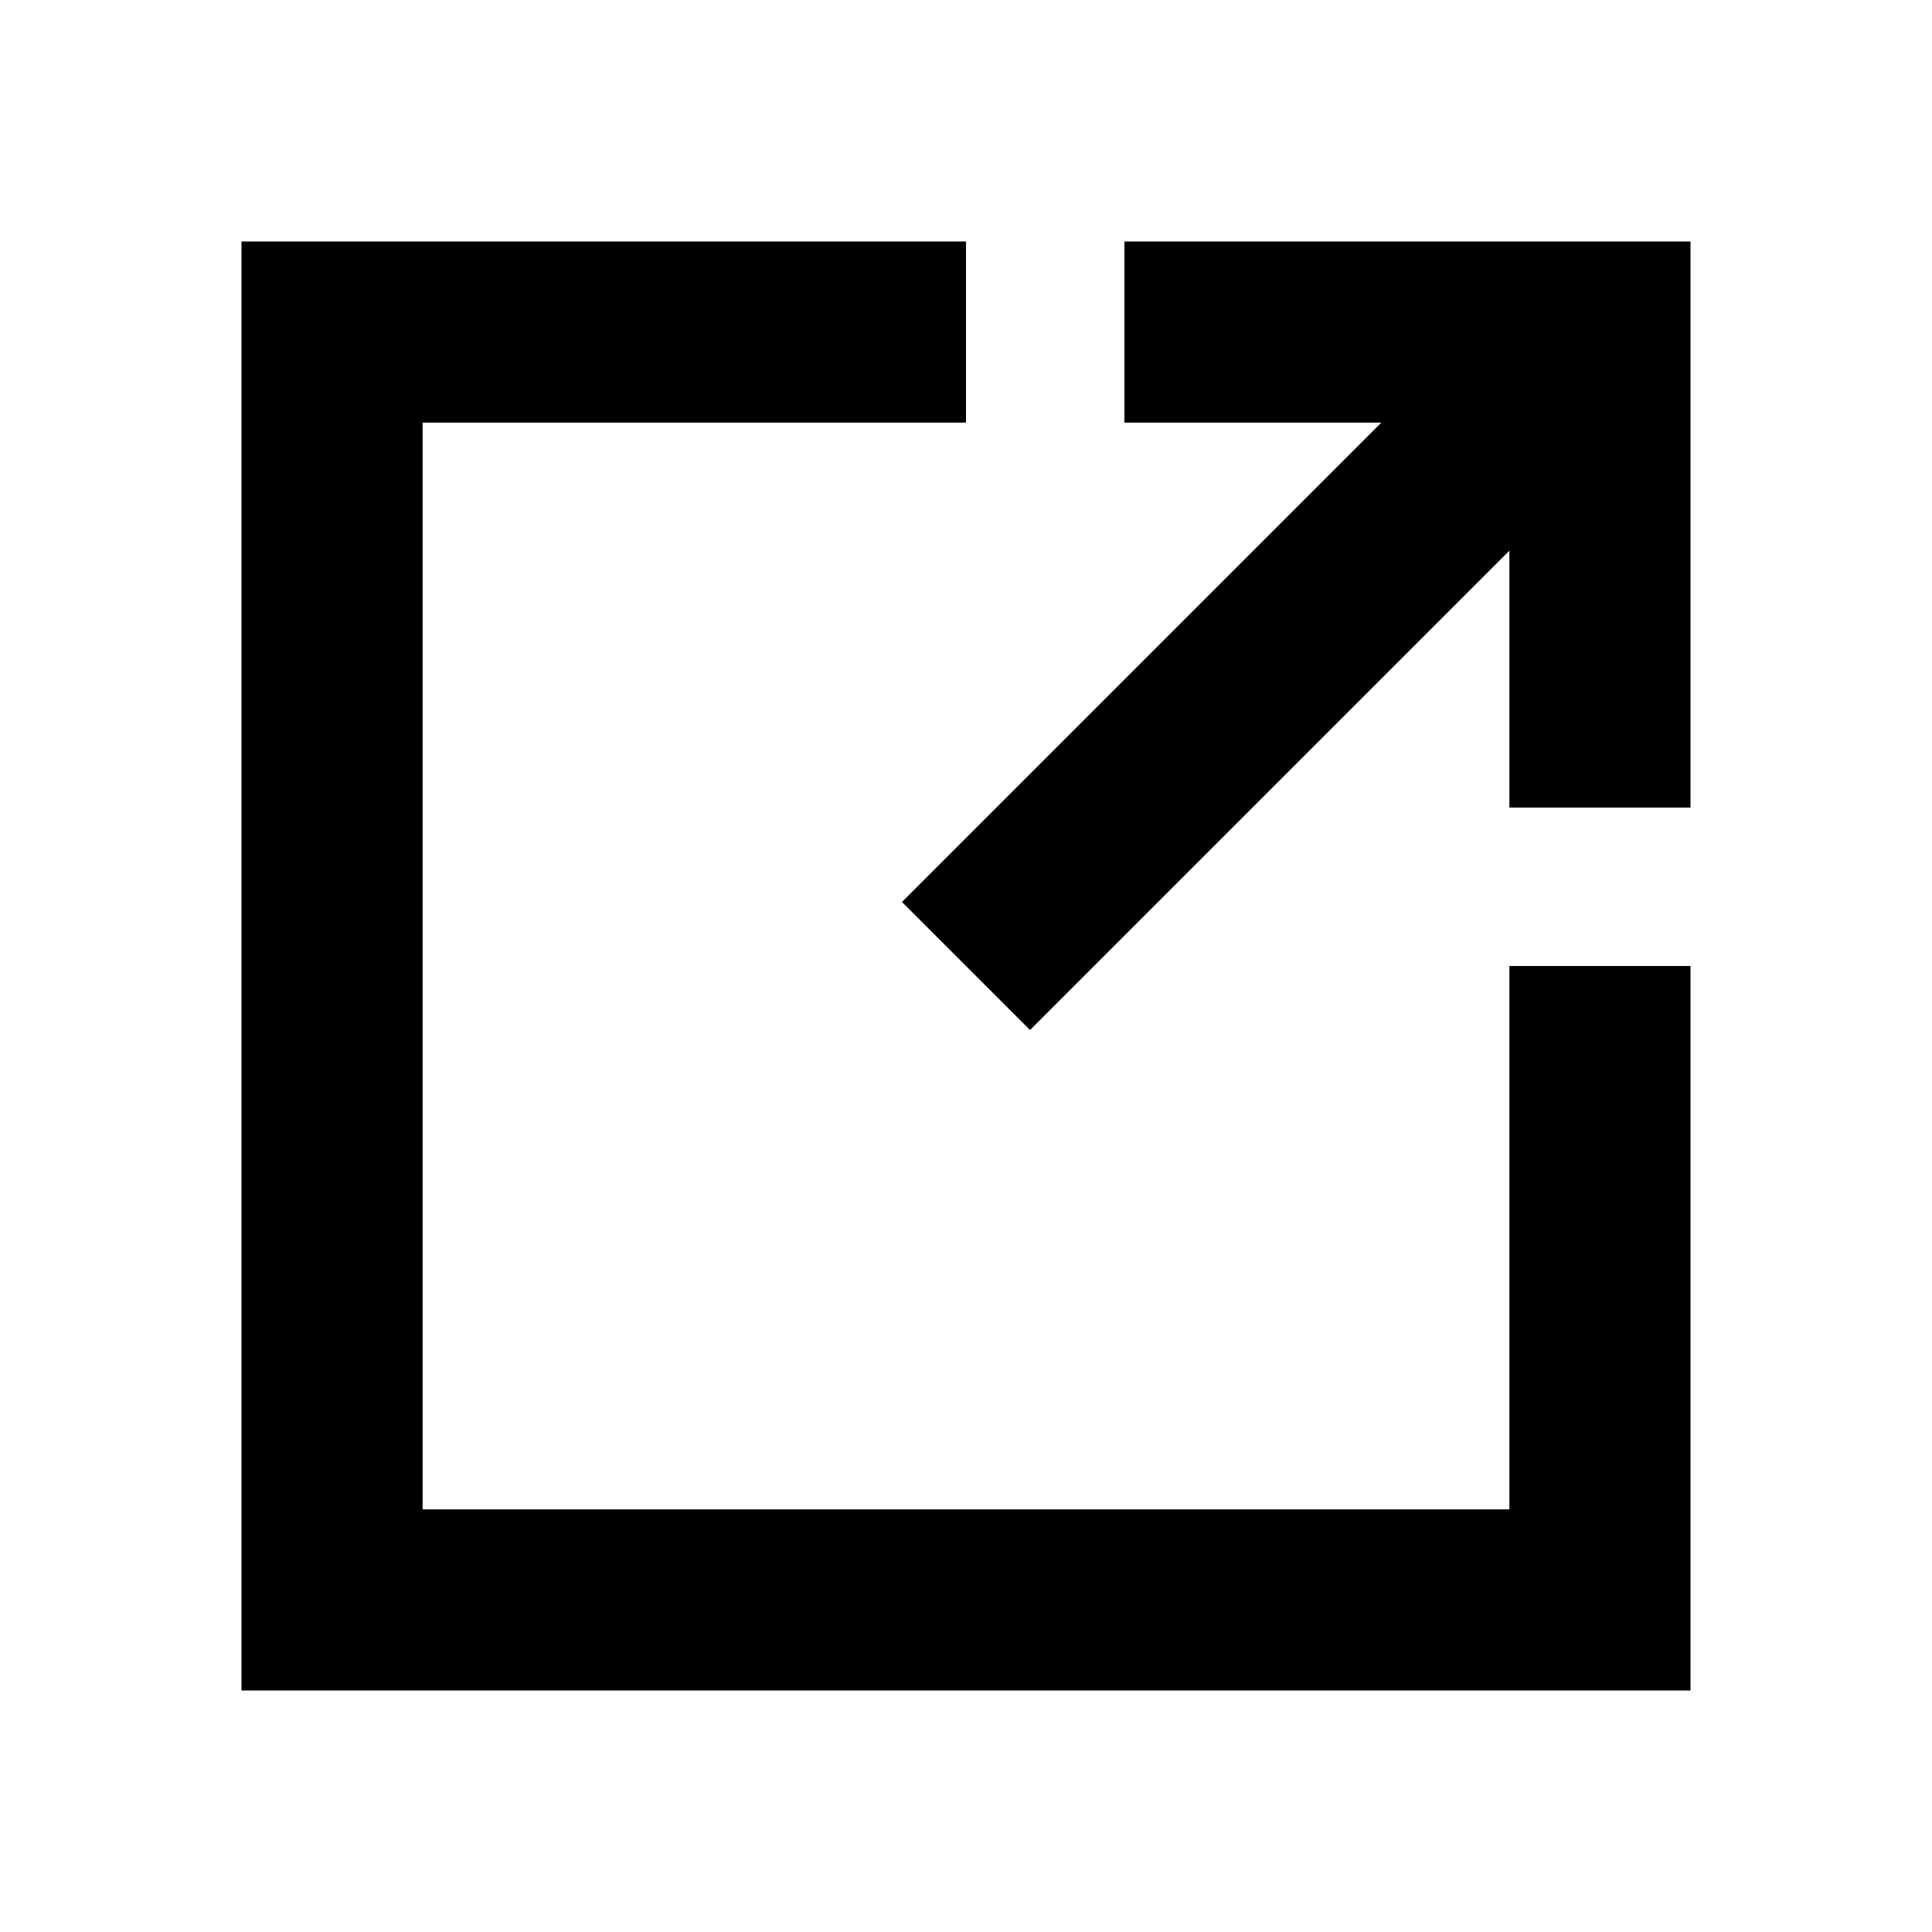
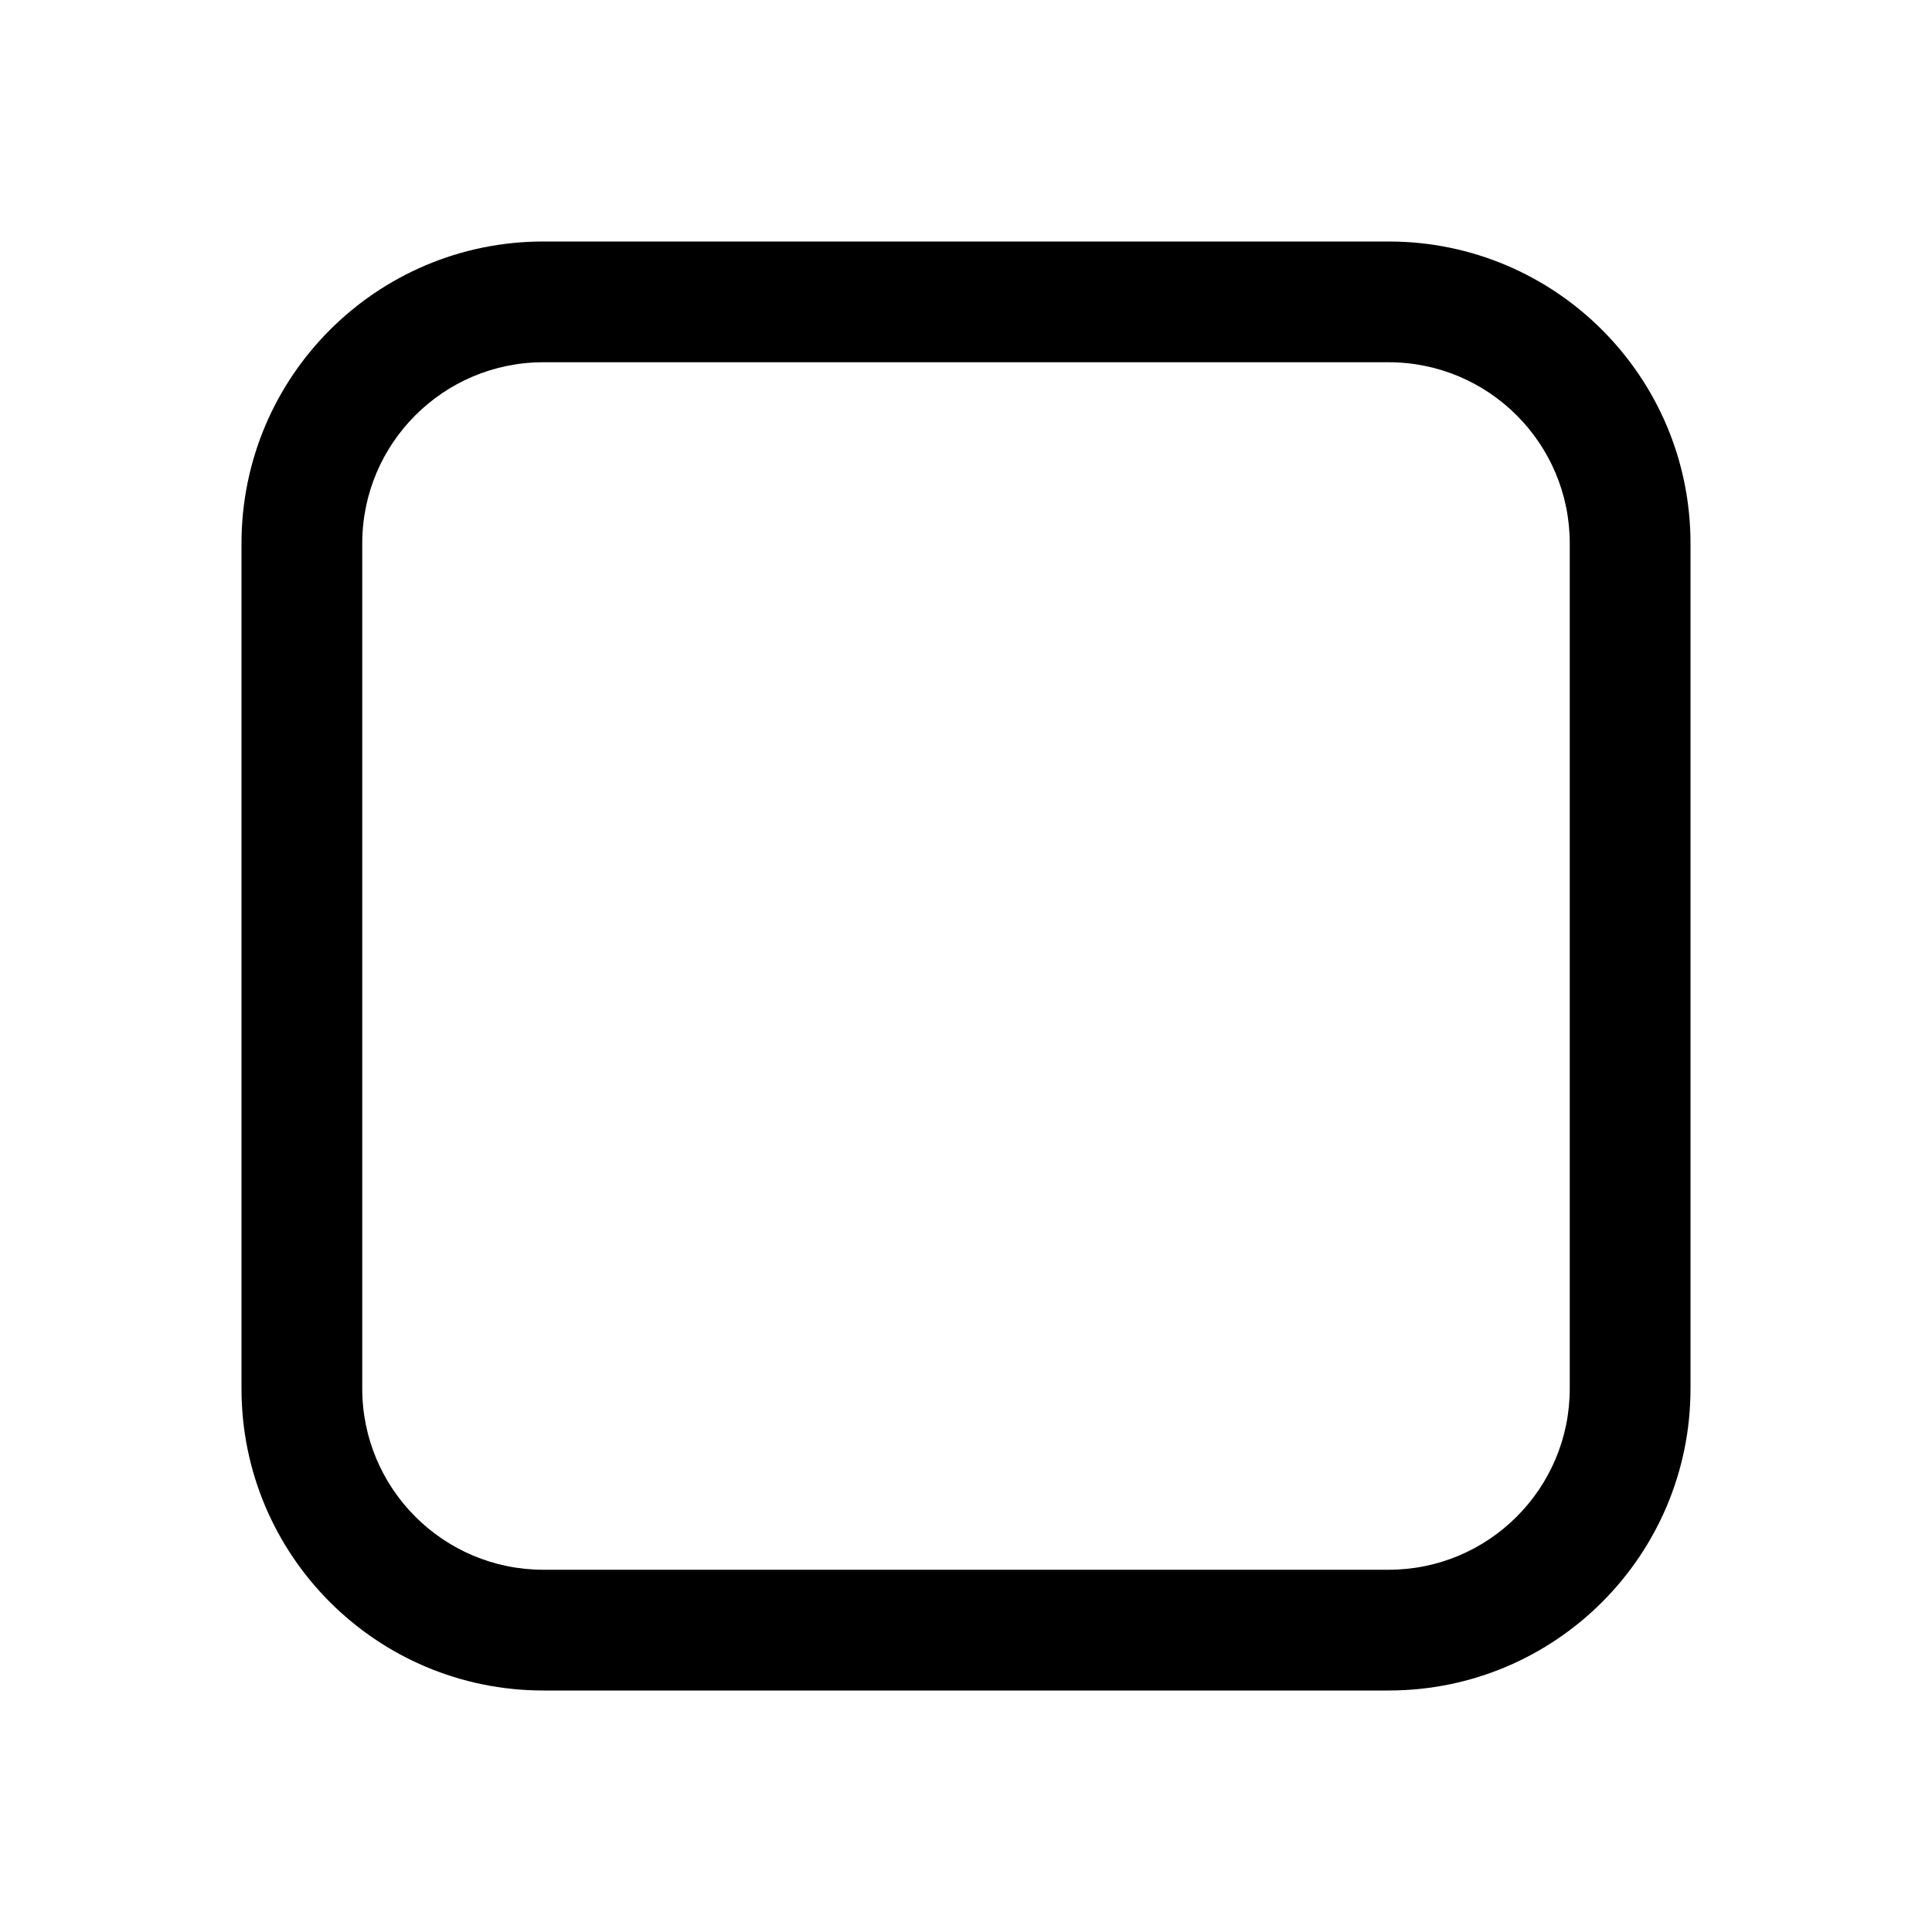
- <svg xmlns="http://www.w3.org/2000/svg" width="16" height="16" viewBox="0 0 16 16">
-   <g fill="none" stroke="currentColor" stroke-width="1.5" stroke-linecap="butt" stroke-linejoin="miter" transform="translate(2.75 2.75)">
-     <path d="M5.25 0H0v10.5h10.5V5.25" />
-     <path d="M10.5 3.938V0H6.562" />
-     <path d="M5.25 5.25 10.25 0.25" />
-   </g>
+ <svg xmlns="http://www.w3.org/2000/svg" width="16" height="16" viewBox="0 0 16 16" fill="currentColor">
+   <path d="M2 4.5C2 3.119 3.119 2 4.5 2H11.5C12.881 2 14 3.119 14 4.5V11.5C14 12.881 12.881 14 11.5 14H4.5C3.119 14 2 12.881 2 11.5V4.5ZM4.5 3C3.672 3 3 3.672 3 4.5V11.5C3 12.328 3.672 13 4.5 13H11.5C12.328 13 13 12.328 13 11.5V4.5C13 3.672 12.328 3 11.5 3H4.5Z" />
</svg>
